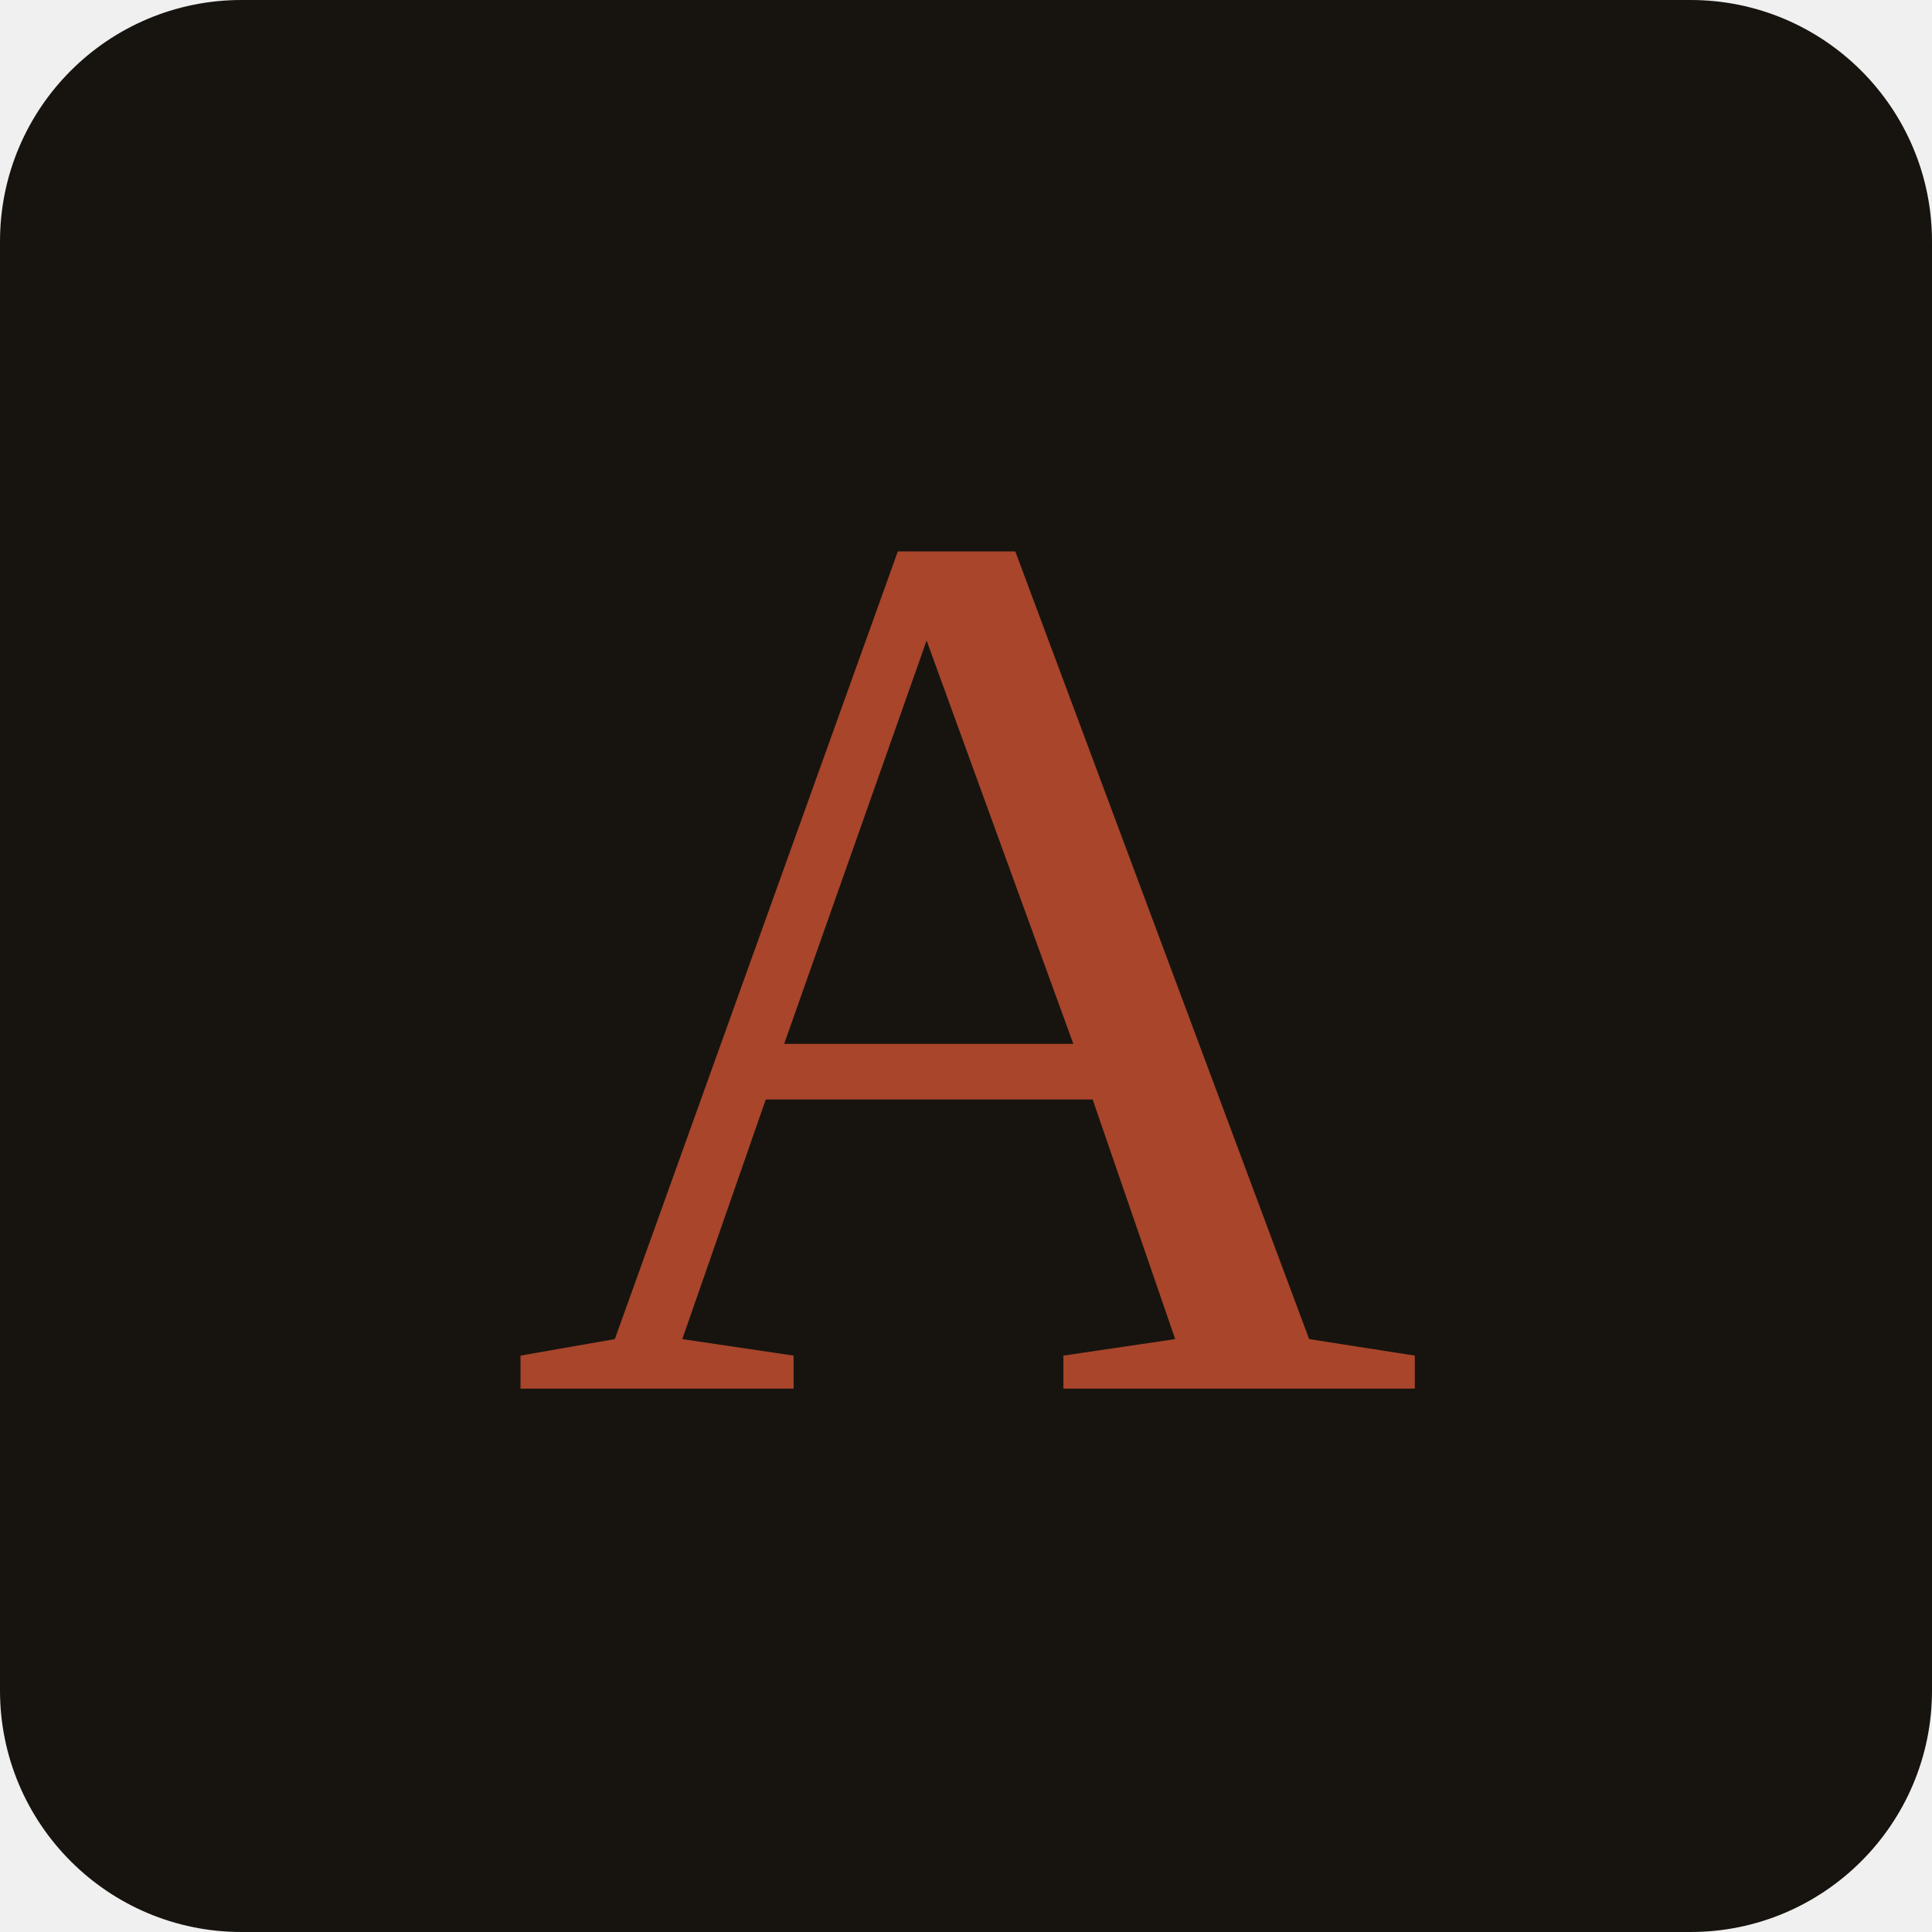
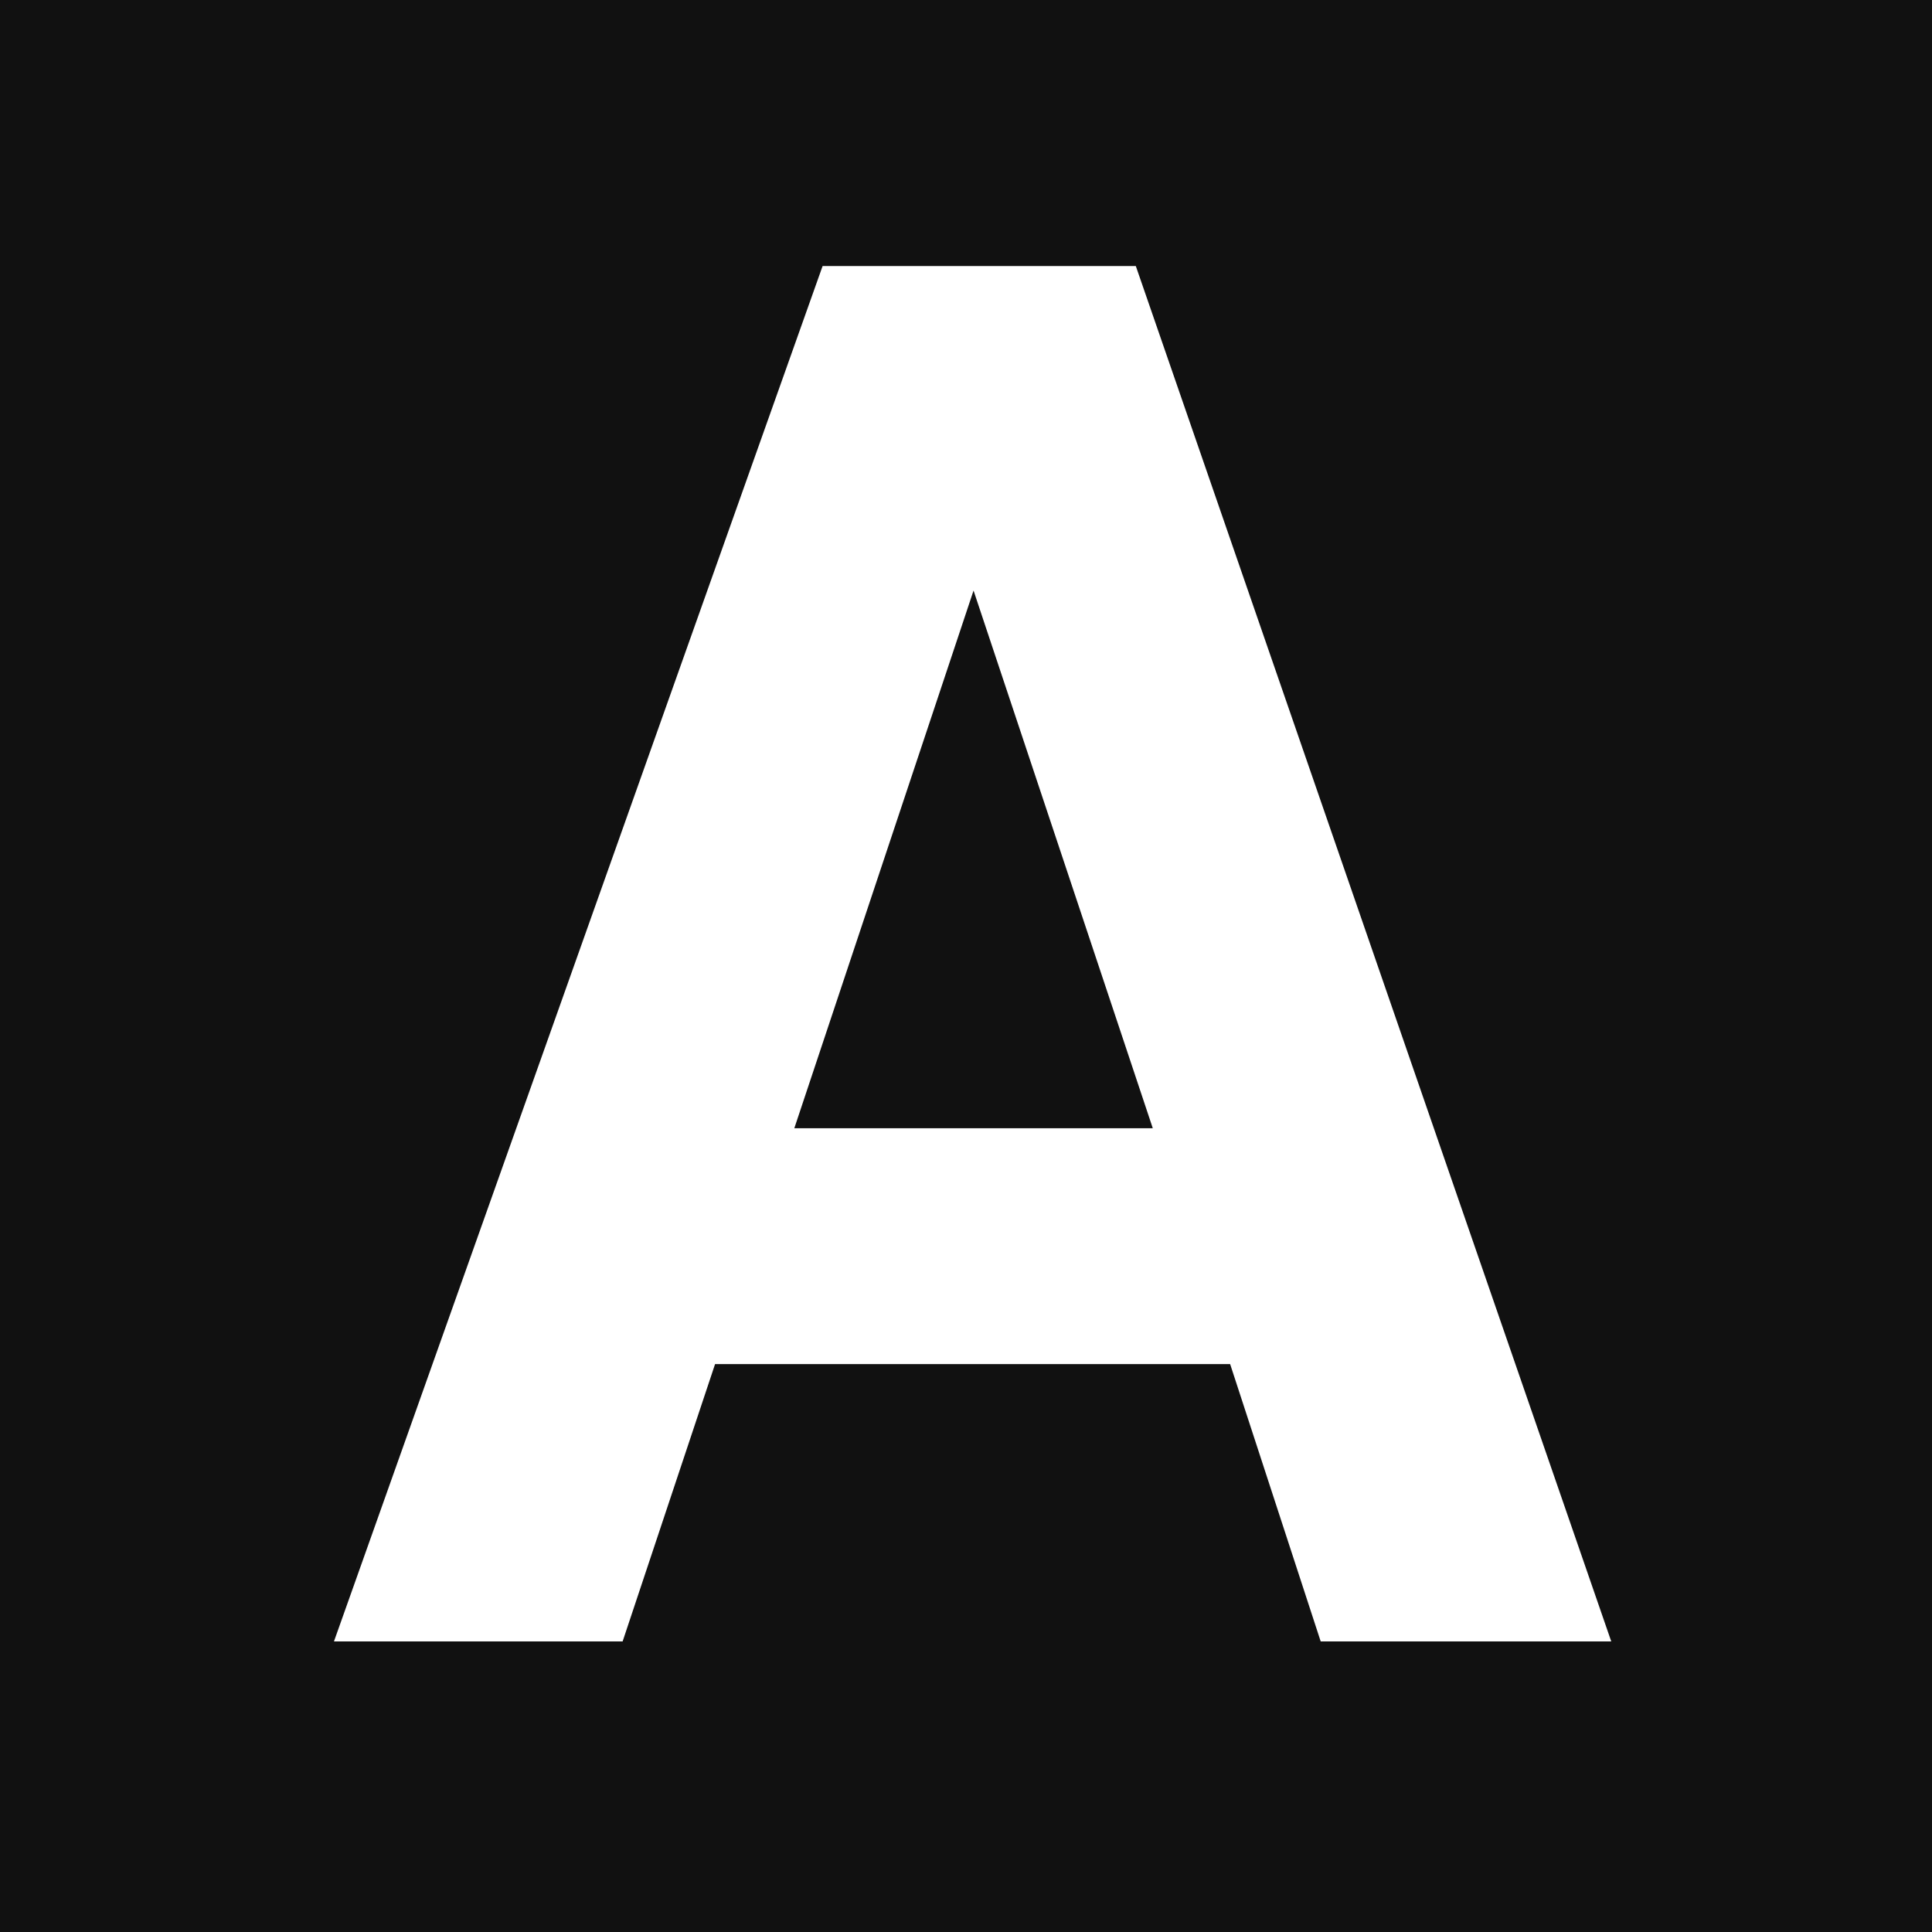
- <svg xmlns="http://www.w3.org/2000/svg" viewBox="0 0 64 64" width="64" height="64">
-   <rect width="64" height="64" rx="8" fill="#17140f" />
-   <text x="32" y="46" text-anchor="middle" font-family="Georgia, 'Times New Roman', serif" font-size="42" fill="#a8452b">A</text>
+ <svg xmlns="http://www.w3.org/2000/svg" viewBox="0 0 512 512" width="512" height="512">
+   <rect width="512" height="512" fill="#111111" />
+   <text x="256" y="435" text-anchor="middle" font-family="Helvetica Neue, Helvetica, Arial, sans-serif" font-weight="700" font-size="500" fill="#ffffff">A</text>
</svg>
